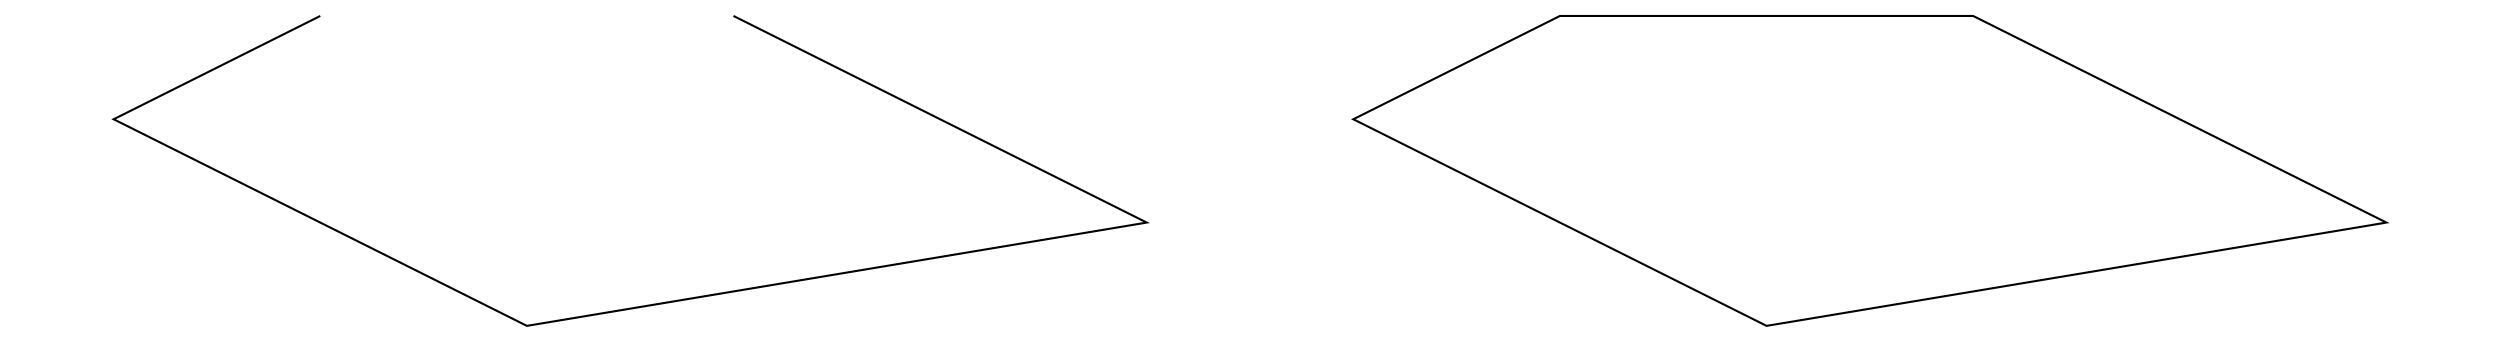
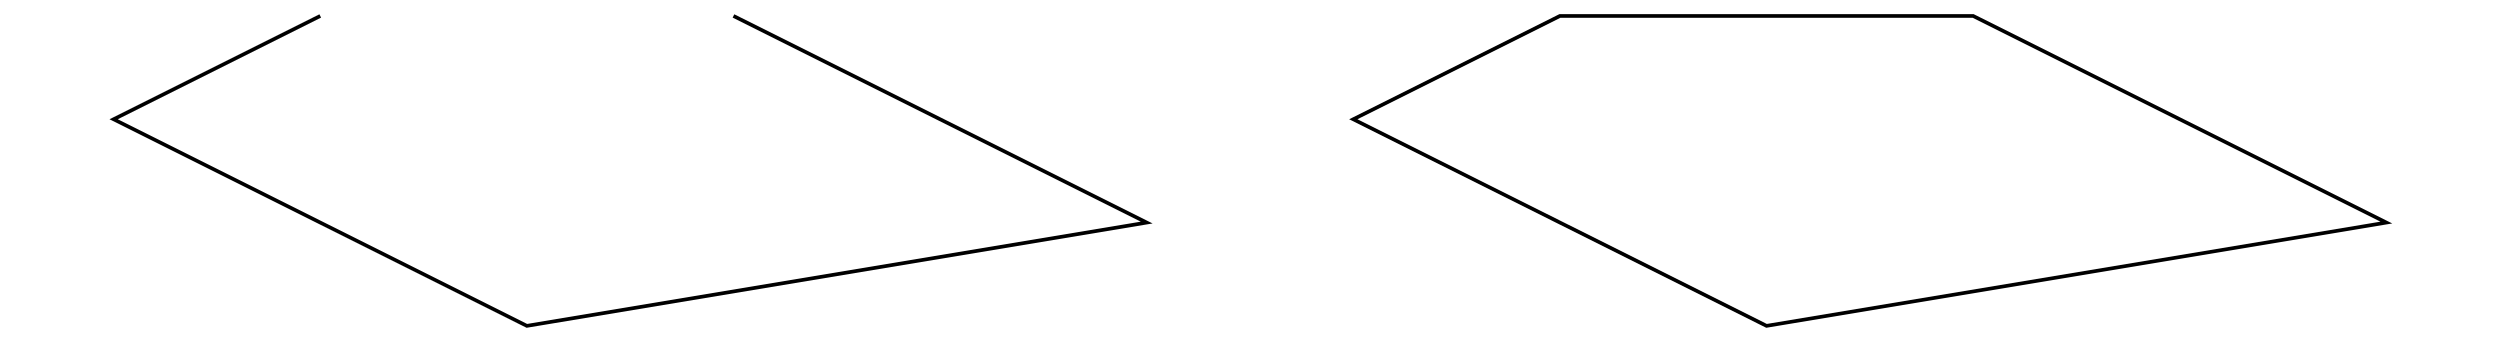
- <svg xmlns="http://www.w3.org/2000/svg" version="1.1" width="500.0" height="68.182" font-size="1" viewBox="0 0 500 68">
+ <svg xmlns="http://www.w3.org/2000/svg" version="1.1" width="500.0" height="68.182" font-size="1" viewBox="0 0 500 68" stroke="rgb(0,0,0)" stroke-opacity="1">
  <g>
-     <g stroke="rgb(0,0,0)" stroke-opacity="1.0" fill-opacity="0.0" stroke-width="1.0e-2" stroke-linecap="butt" stroke-linejoin="miter" font-size="1.0em" stroke-miterlimit="10.0">
-       <g transform="matrix(41.32231,0.0,0.0,41.32231,250.0,34.09091)">
-         <g fill-opacity="0.0">
+     <g fill="rgb(0,0,0)" fill-opacity="0.0">
+       <g stroke="rgb(0,0,0)" stroke-opacity="1.0" stroke-width="0.739" stroke-linecap="butt" stroke-linejoin="miter" font-size="1.0em" stroke-miterlimit="10.0">
+         <g>
          <g>
-             <path d="M 3.5,-0.75 l 2.0,1.0 l -3.0,0.5 l -2.0,-1.0 l 1.0,-0.5 h 2.0 Z" />
+             <path d="M 394.628,3.099 l 82.645,41.322 l -123.967,20.661 l -82.645,-41.322 l 41.322,-20.661 Z" />
          </g>
-           <path d="M -2.5,-0.75 l 2.0,1.0 l -3.0,0.5 l -2.0,-1.0 l 1.0,-0.5 " />
+           <path d="M 146.694,3.099 l 82.645,41.322 l -123.967,20.661 l -82.645,-41.322 l 41.322,-20.661 " />
        </g>
      </g>
    </g>
  </g>
</svg>
